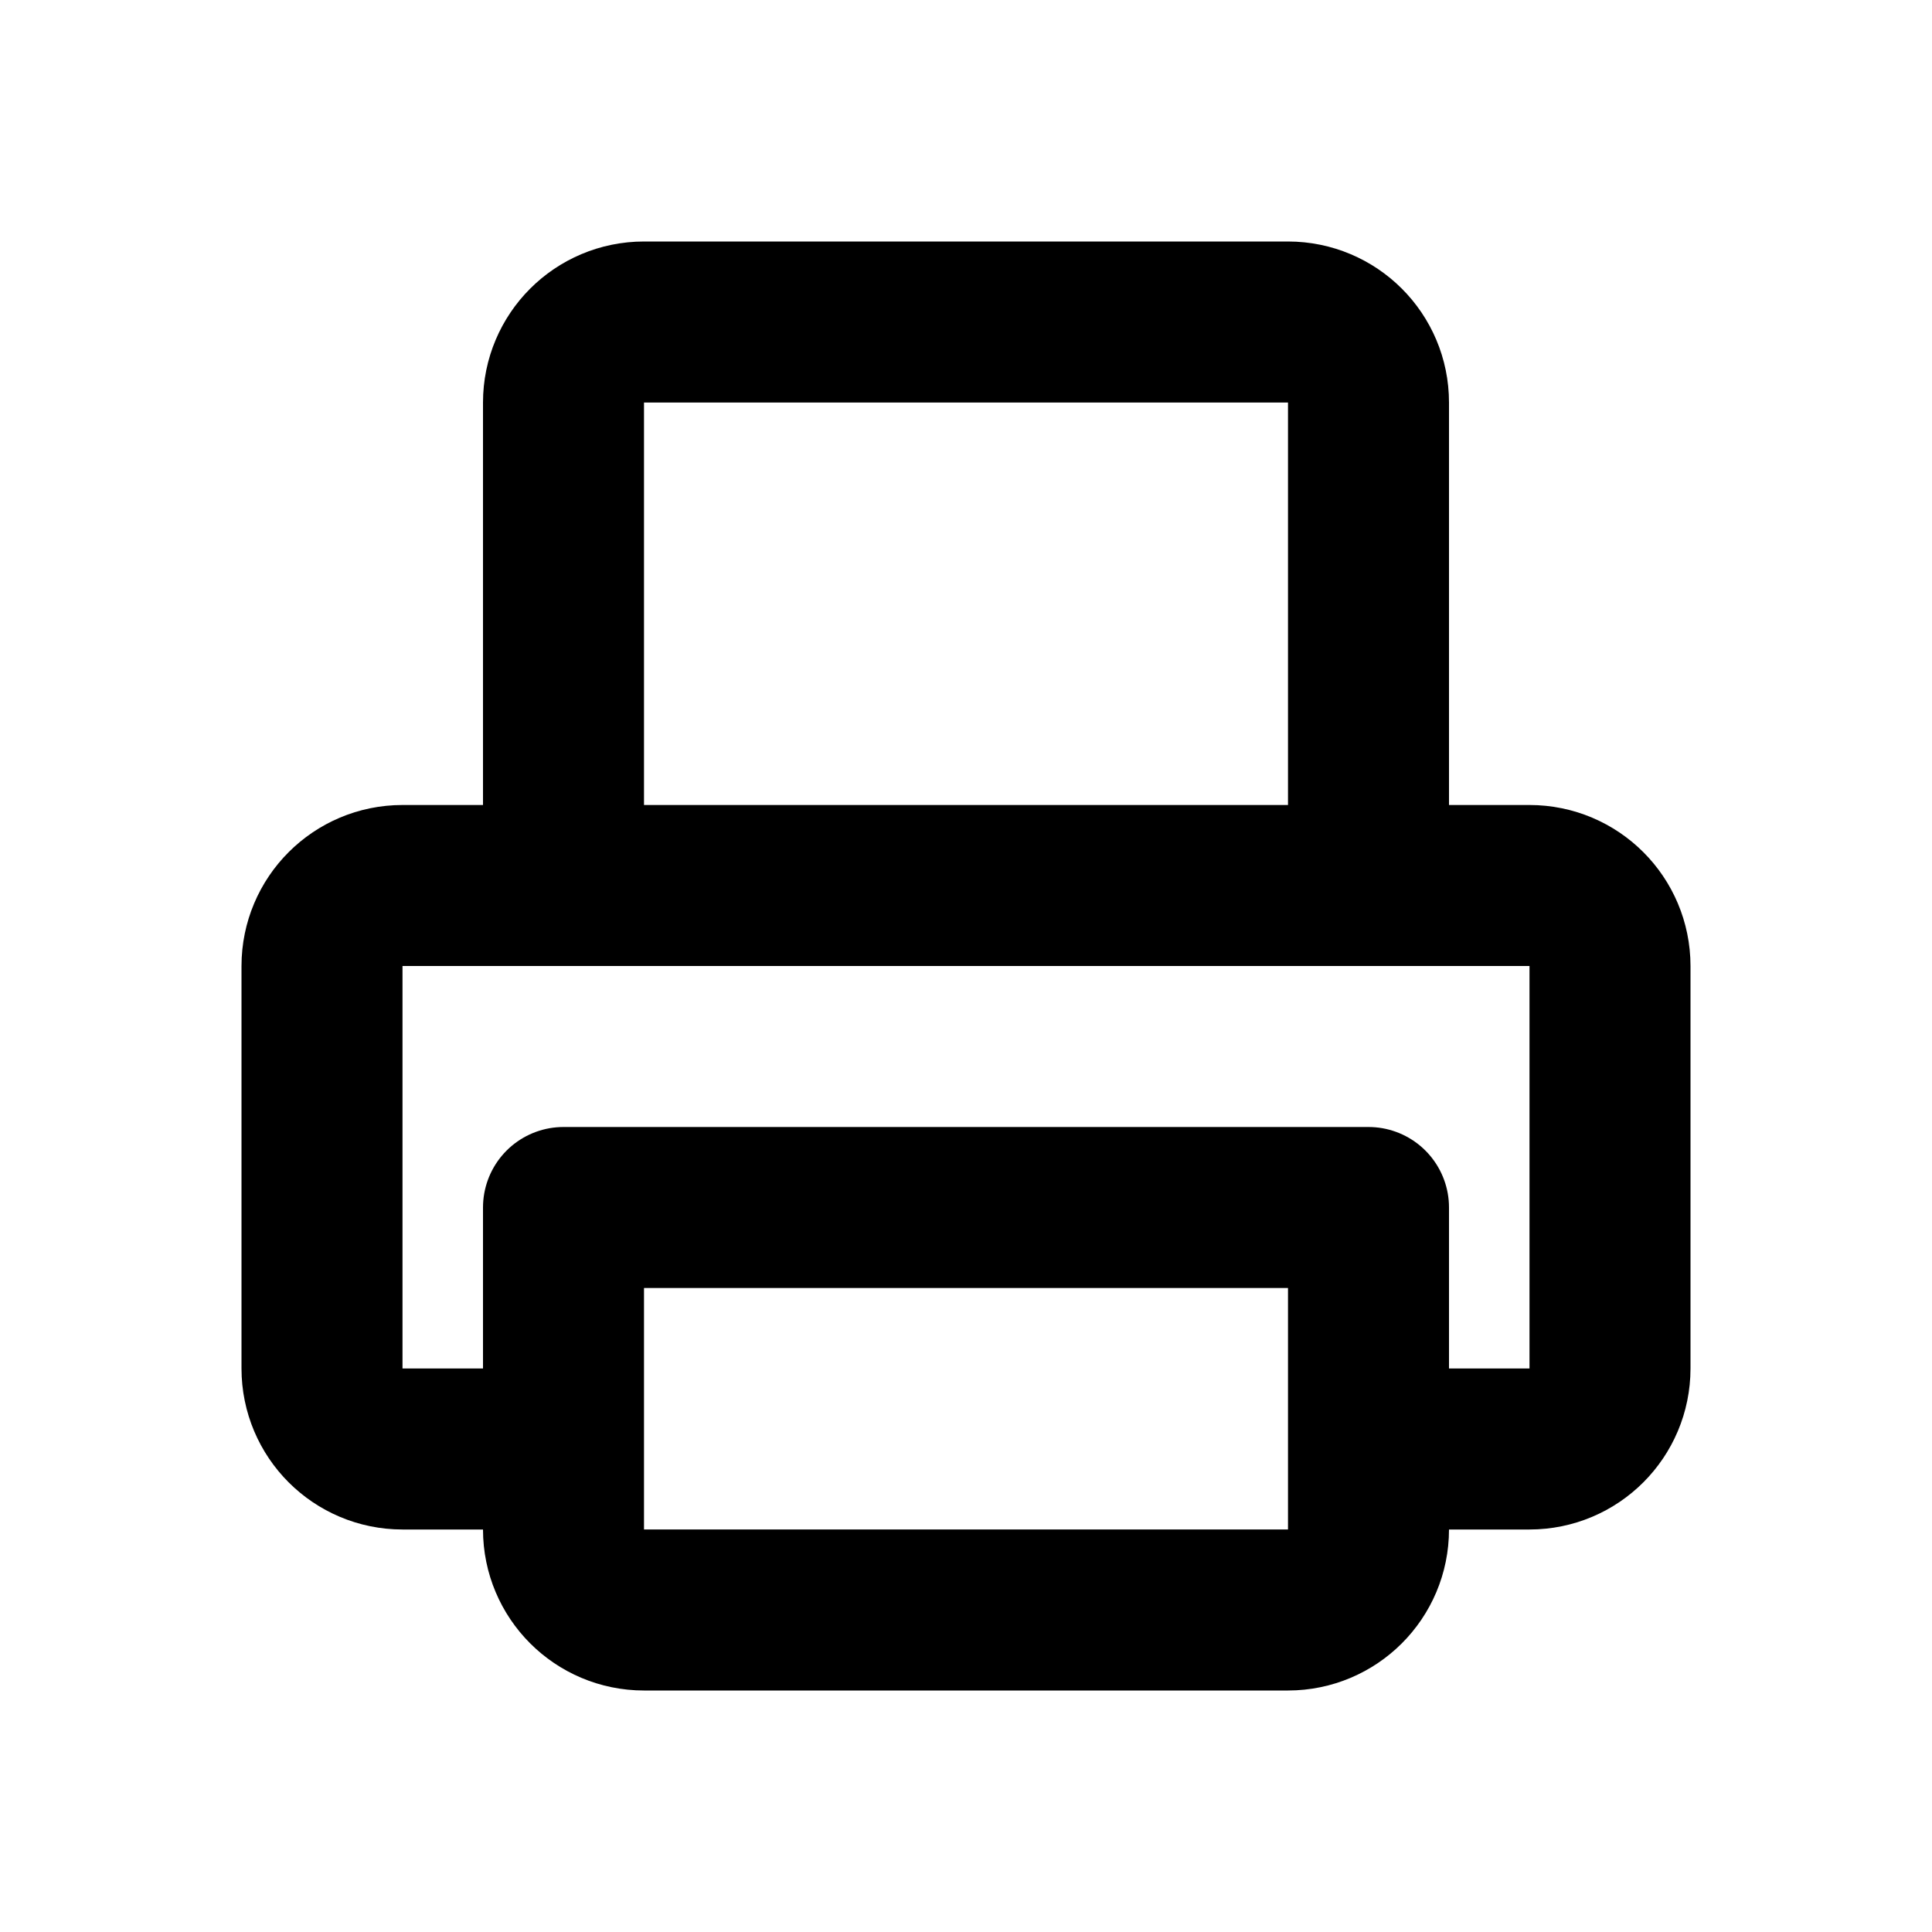
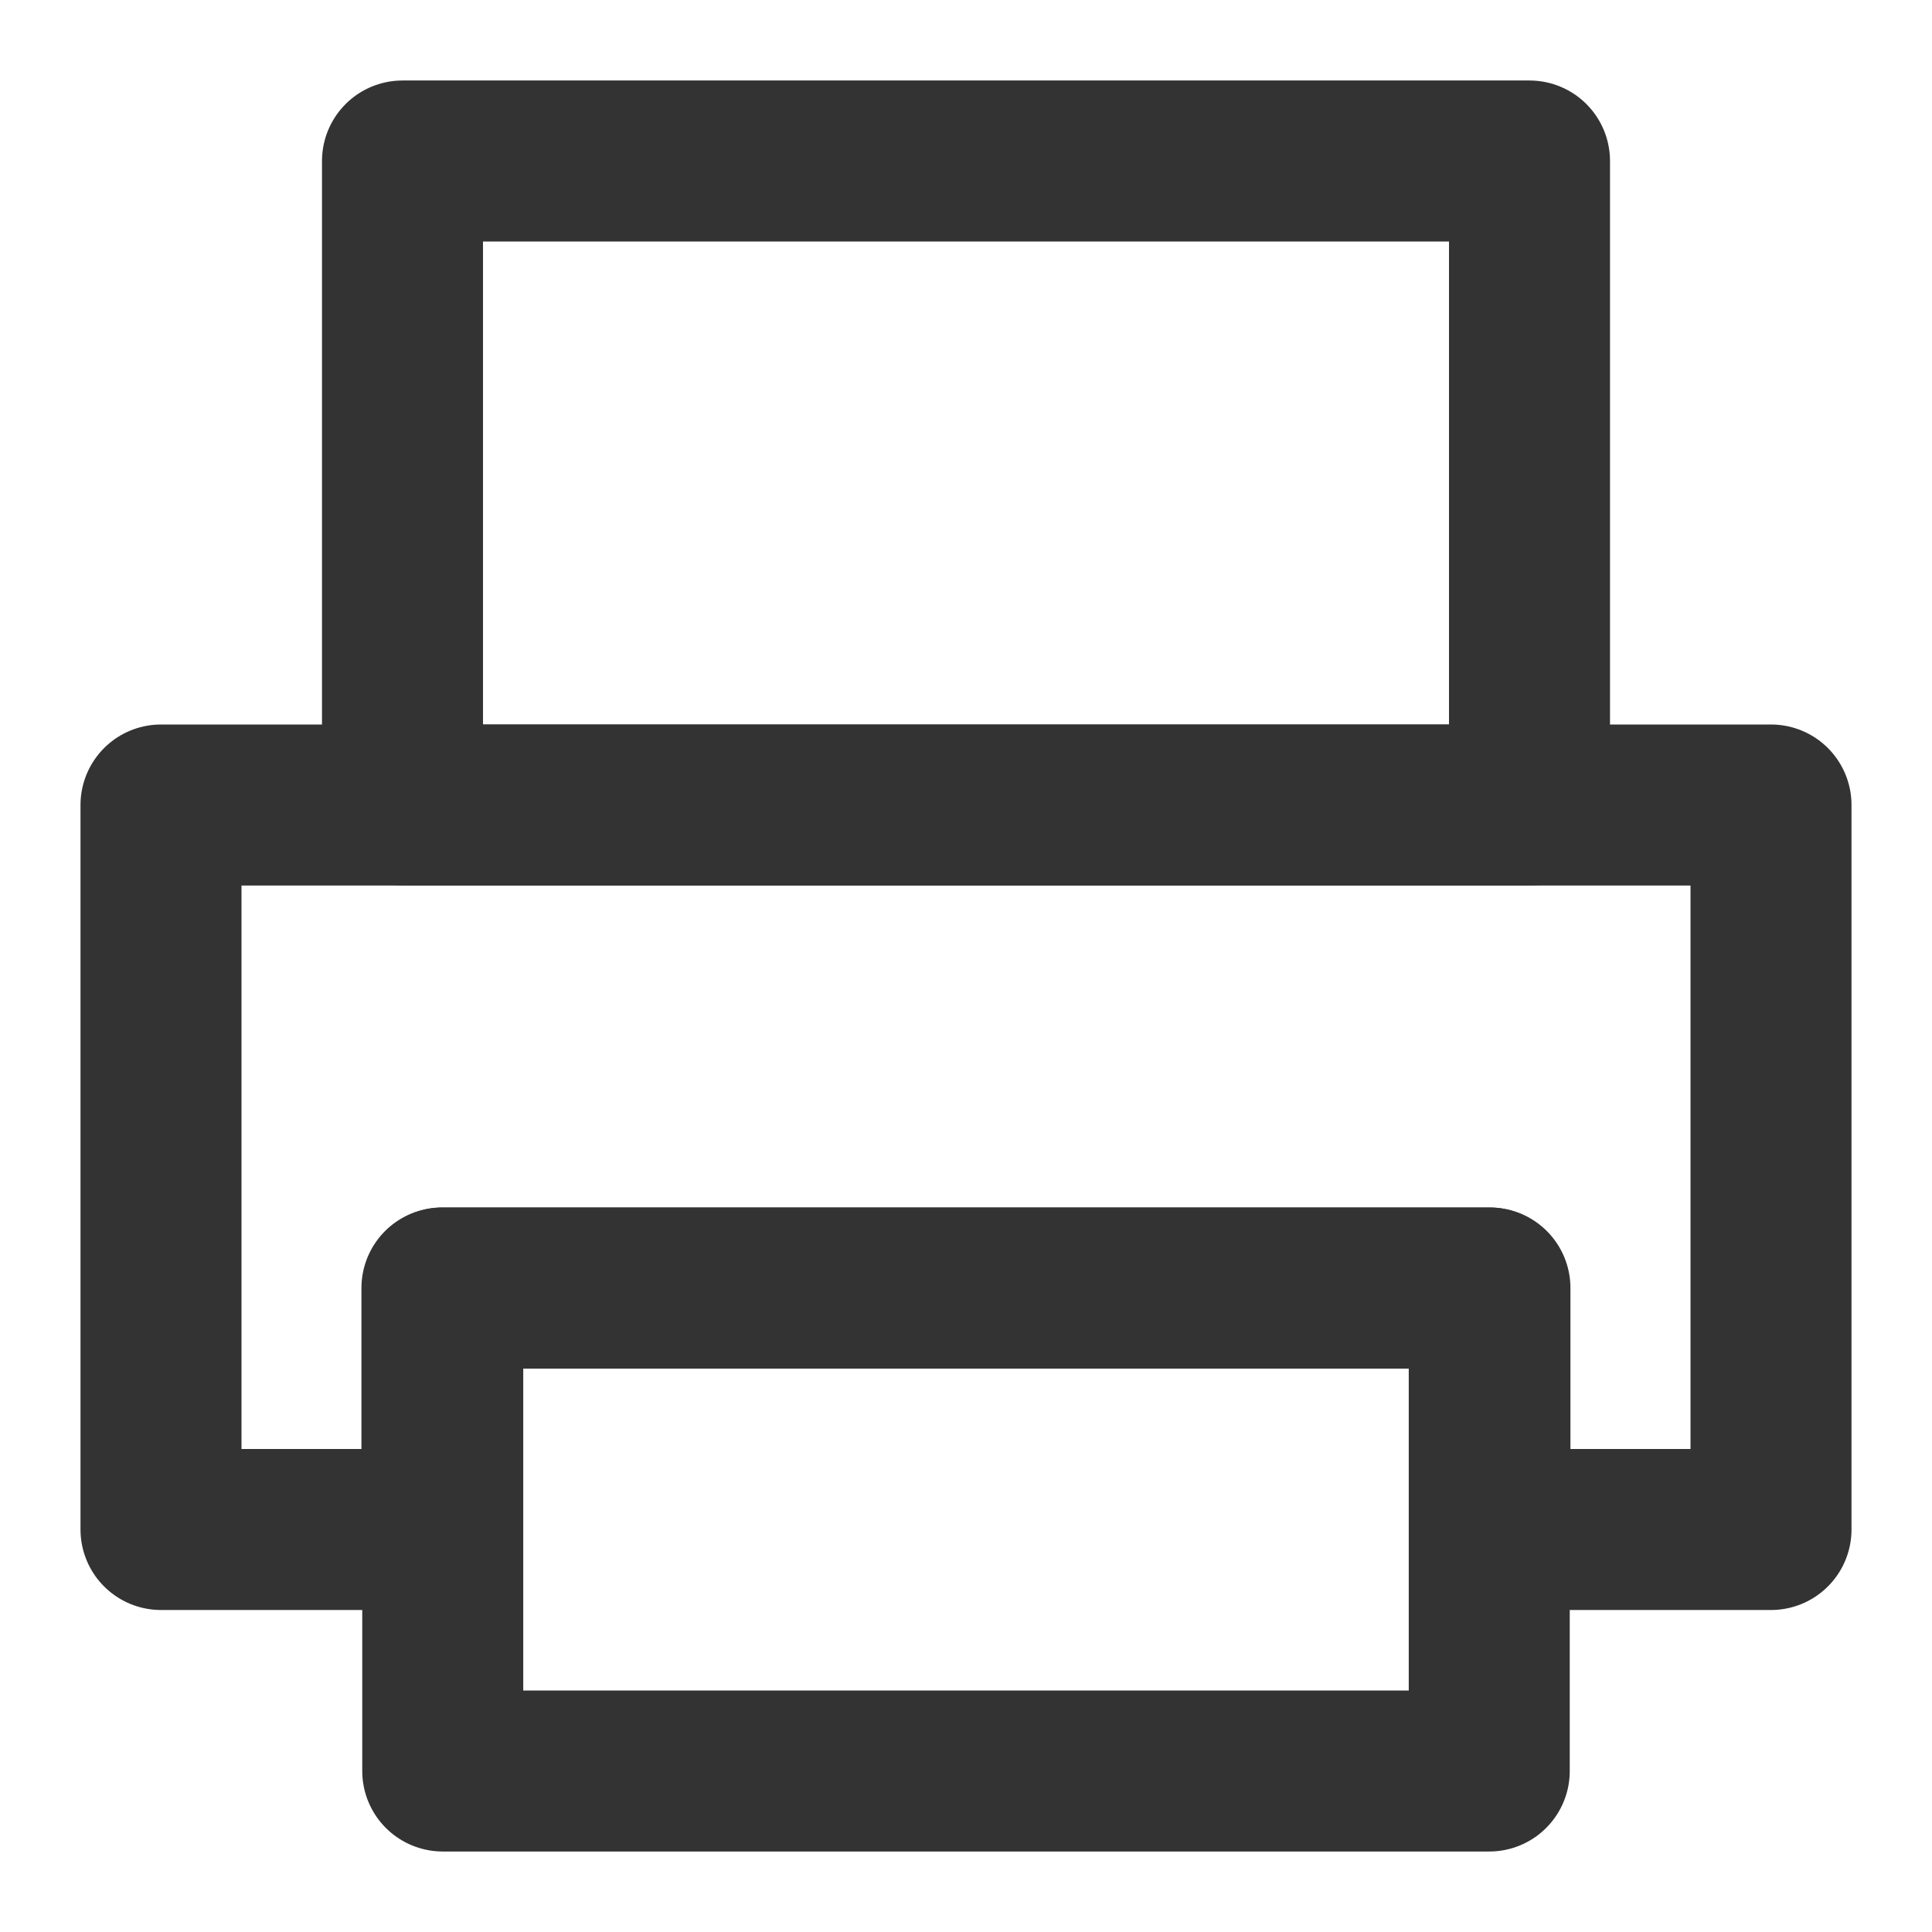
- <svg xmlns="http://www.w3.org/2000/svg" width="24" height="24" fill="none" viewBox="0 0 24 24">
-   <path stroke="currentColor" stroke-linejoin="round" stroke-width="2" d="M16.444 18H19a1 1 0 0 0 1-1v-5a1 1 0 0 0-1-1H5a1 1 0 0 0-1 1v5a1 1 0 0 0 1 1h2.556M17 11V5a1 1 0 0 0-1-1H8a1 1 0 0 0-1 1v6h10ZM7 15h10v4a1 1 0 0 1-1 1H8a1 1 0 0 1-1-1v-4Z" />
+ <svg xmlns="http://www.w3.org/2000/svg" width="24" height="24" viewBox="0 0 48 48" fill="none">
+   <path d="M37 32H11V44H37V32Z" fill="none" stroke="#333" stroke-width="4" stroke-linejoin="round" />
+   <path fill-rule="evenodd" clip-rule="evenodd" d="M4 20H44V38H37.017V32H10.98V38H4V20Z" stroke="#333" stroke-width="4" stroke-linecap="round" stroke-linejoin="round" />
+   <path d="M38 4H10V20H38V4Z" fill="none" stroke="#333" stroke-width="4" stroke-linejoin="round" />
</svg>
